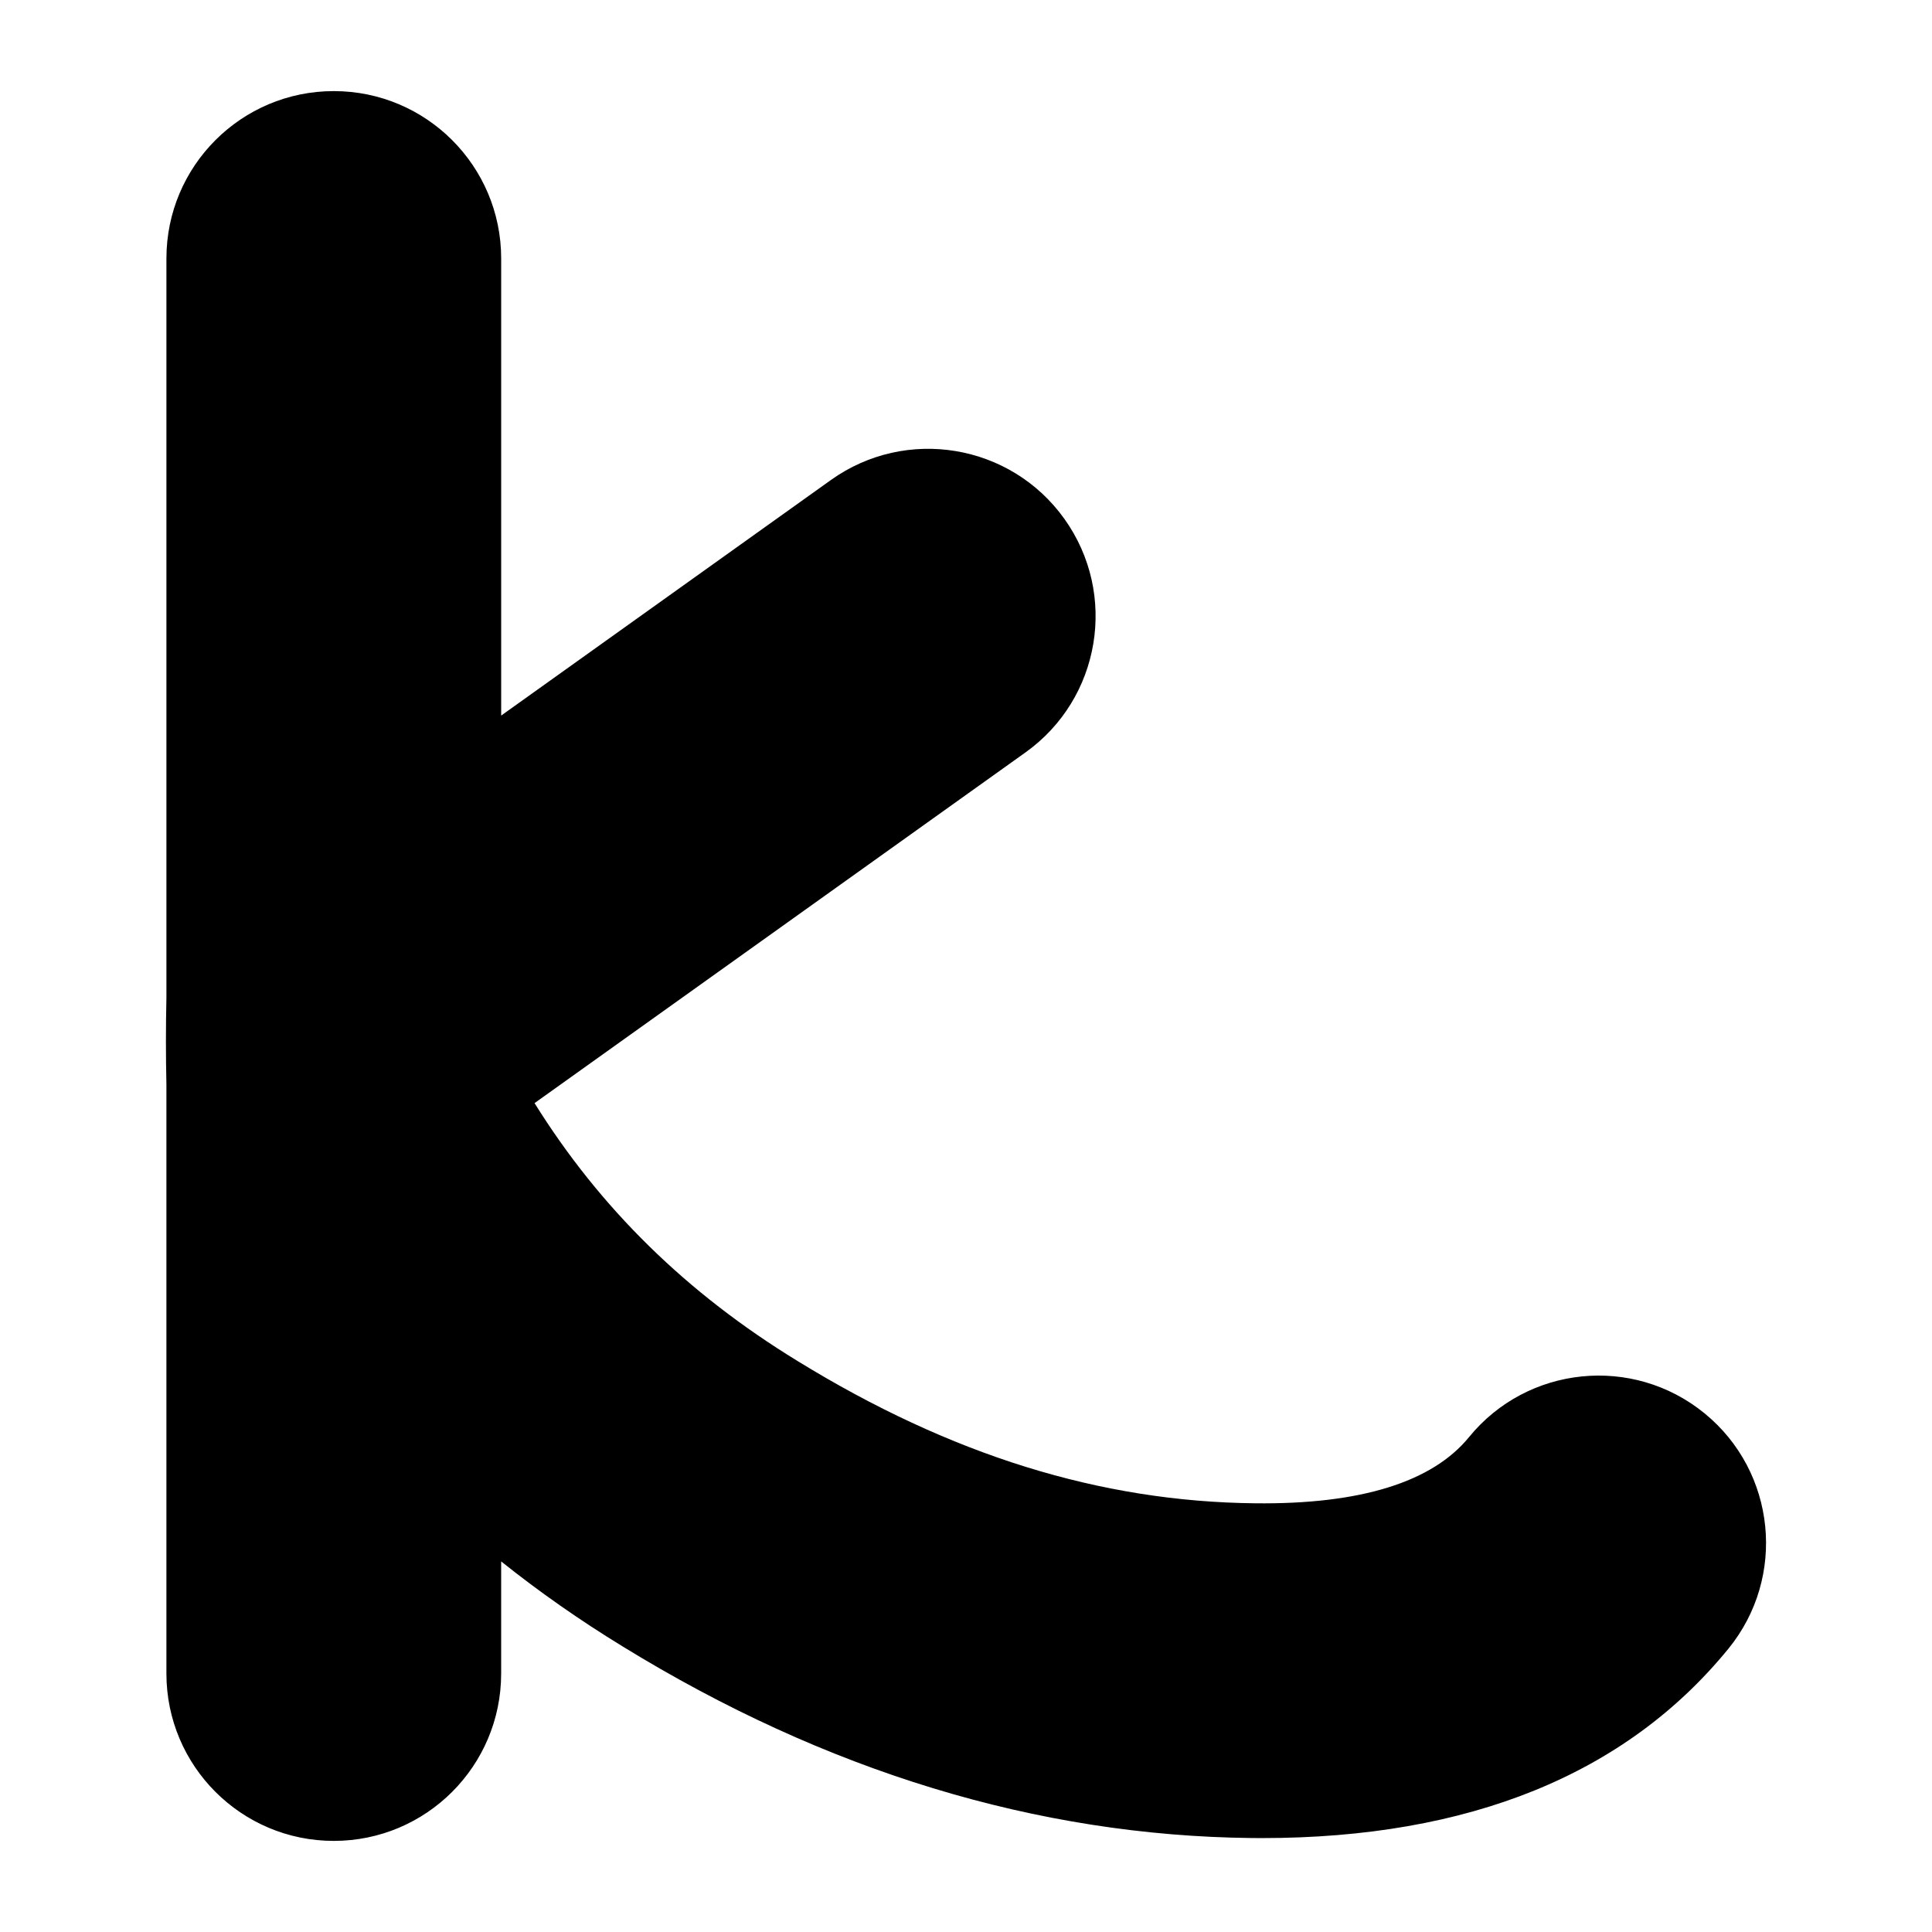
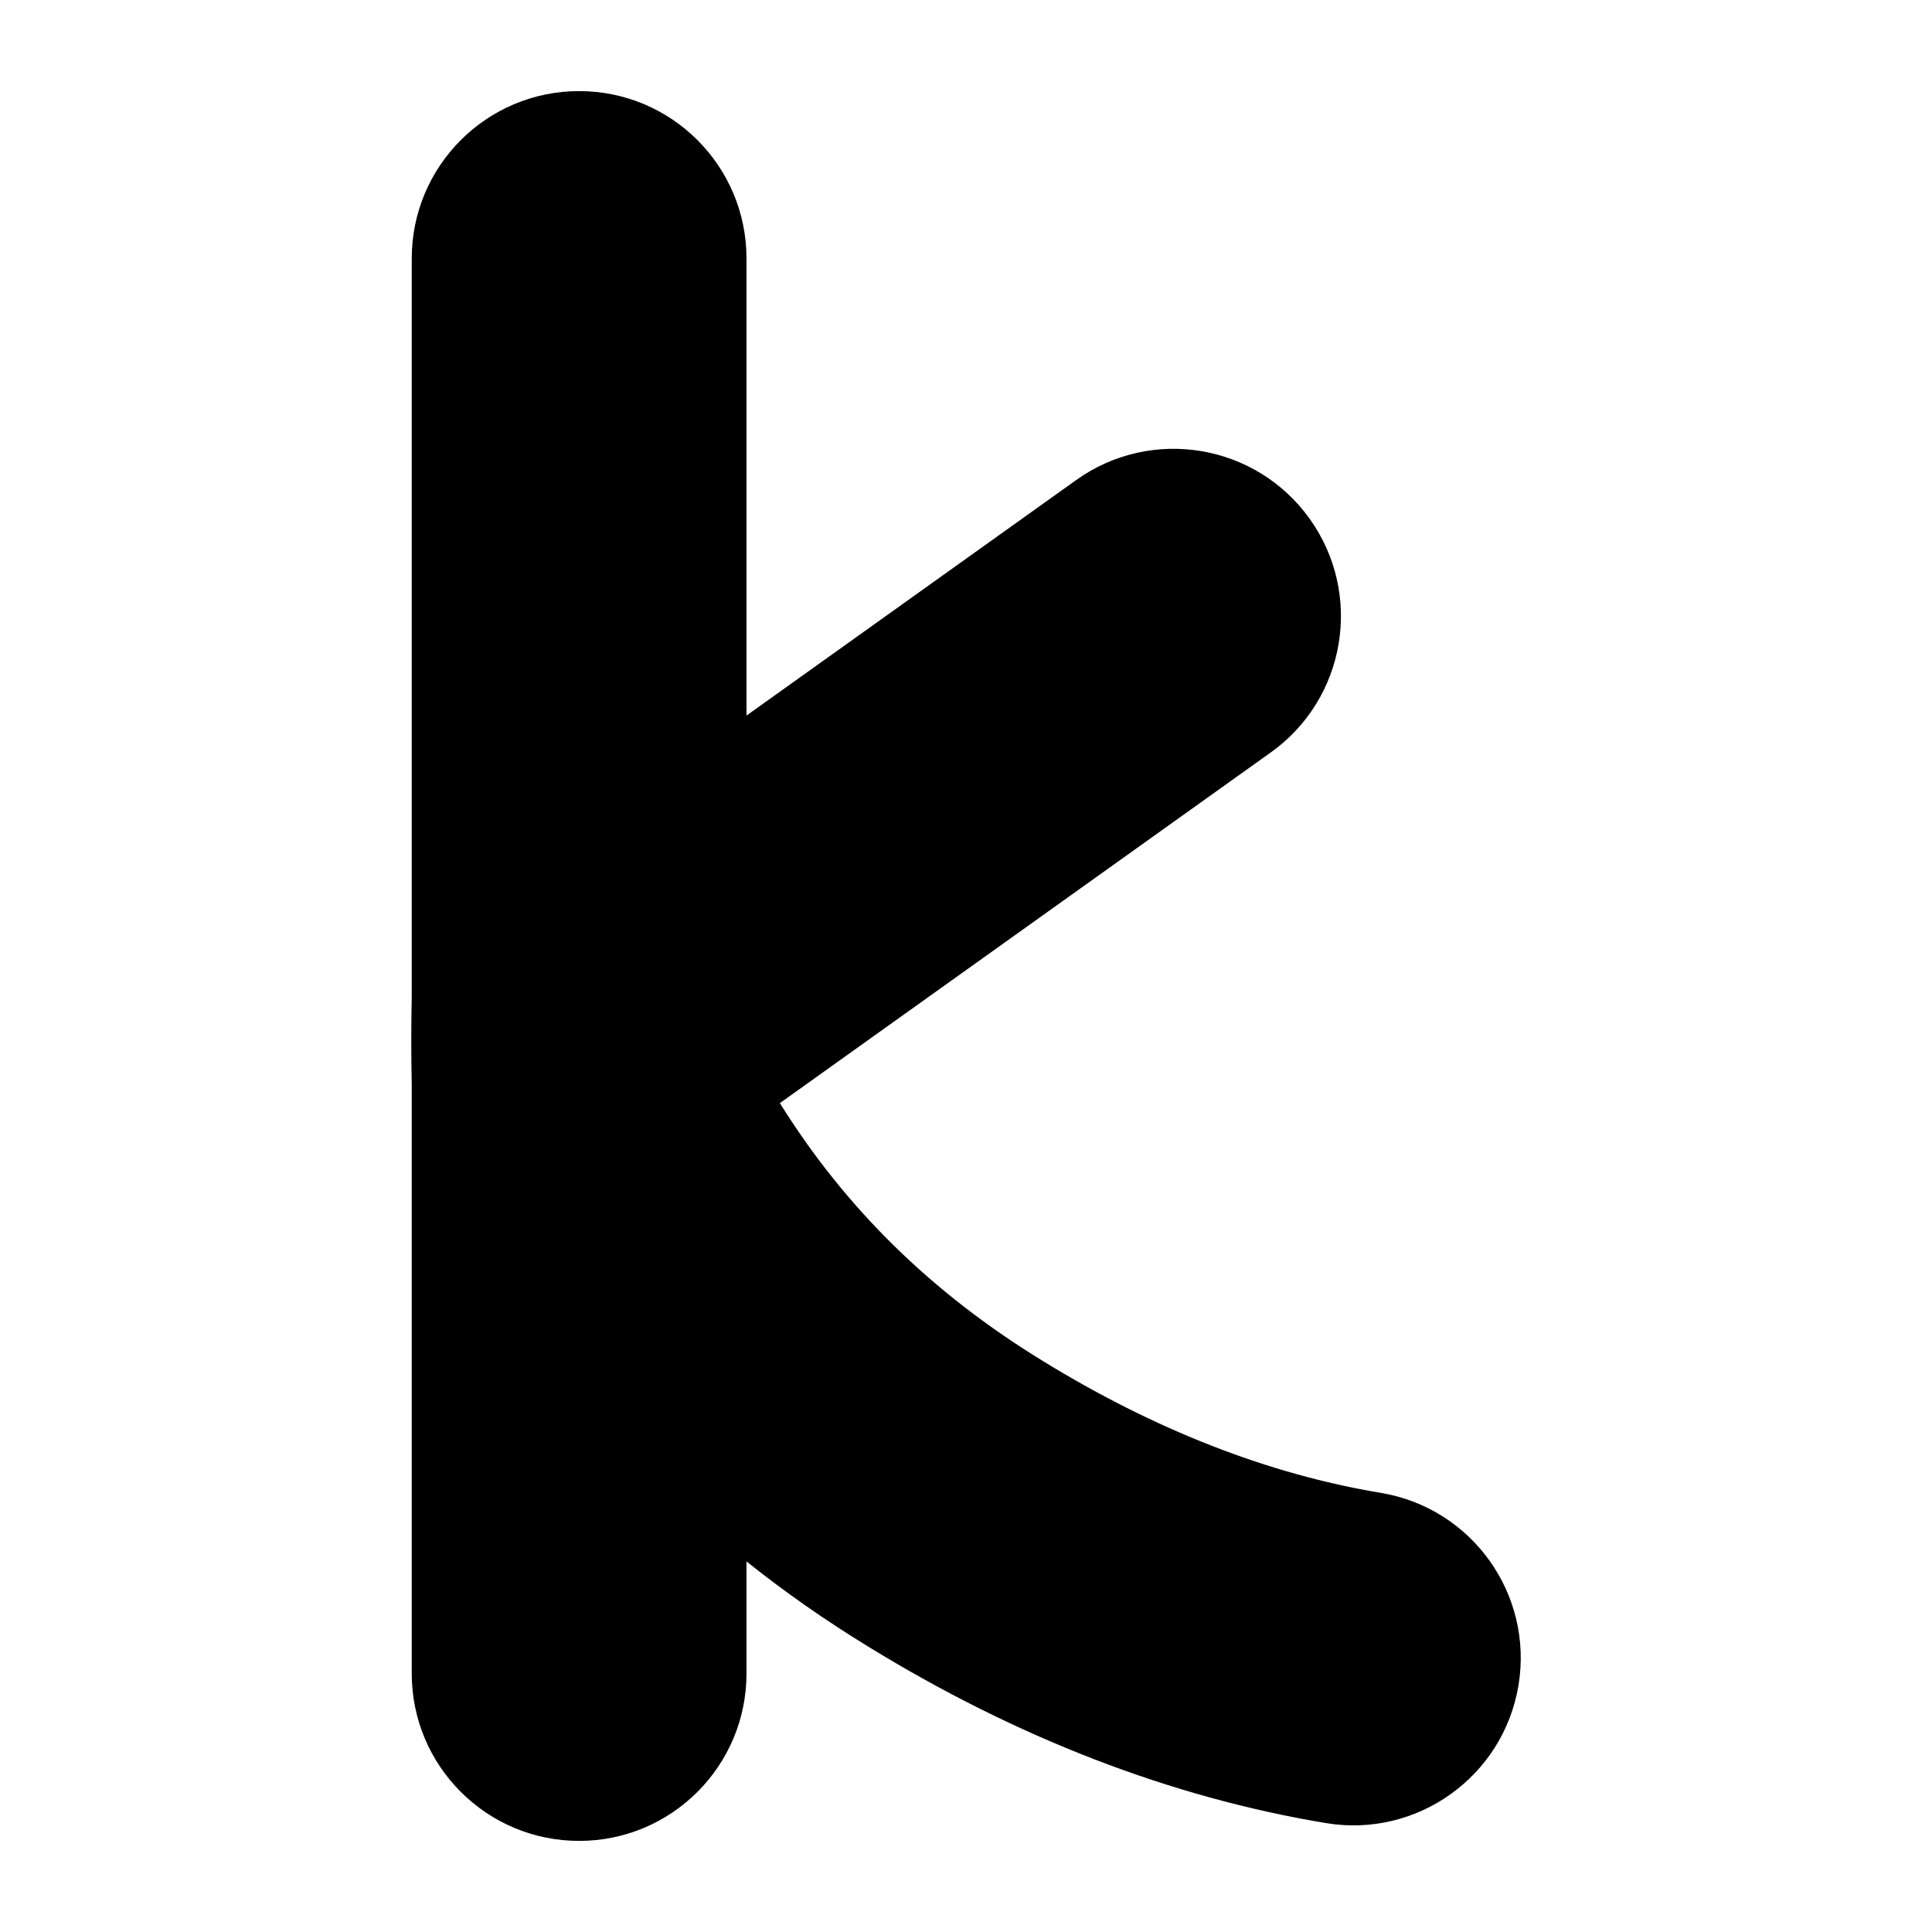
- <svg xmlns="http://www.w3.org/2000/svg" version="1.0" id="Layer_1" x="0px" y="0px" width="202px" height="202px" viewBox="0 0 202 202" enable-background="new 0 0 202 202" xml:space="preserve">
+ <svg xmlns="http://www.w3.org/2000/svg" version="1.1" id="Layer_1" x="0px" y="0px" width="202px" height="202px" viewBox="0 0 202 202" enable-background="new 0 0 202 202" xml:space="preserve">
  <g>
-     <path d="M34.899,192.475c-9.665,0-17.5-7.835-17.5-17.5v-61.6c-0.032-1.479-0.049-2.96-0.05-4.438c0-1.575,0.018-3.124,0.051-4.654   V27.025c0-9.665,7.835-17.5,17.5-17.5s17.5,7.835,17.5,17.5v47.791l34.477-24.63c7.865-5.617,18.795-3.797,24.412,4.067   c5.618,7.865,3.798,18.794-4.066,24.413L55.89,115.336c6.854,11.005,15.918,19.881,27.491,26.96   c16.025,9.851,31.667,14.712,47.851,14.881c11.025,0.125,18.524-2.218,22.358-6.917c6.109-7.487,17.134-8.606,24.623-2.494   c7.488,6.11,8.604,17.135,2.494,24.623c-10.719,13.135-27.125,19.792-48.769,19.792c-0.354,0-0.707-0.002-1.063-0.006   c-22.404-0.233-44.537-6.977-65.791-20.042c-4.466-2.731-8.697-5.693-12.686-8.879v11.721   C52.399,184.64,44.564,192.475,34.899,192.475z" />
+     <path d="M60.55,192.475c-9.665,0-17.5-7.835-17.5-17.5v-61.552c-0.033-1.5-0.05-2.999-0.05-4.497c0-1.564,0.017-3.113,0.05-4.646   V27.025c0-9.665,7.835-17.5,17.5-17.5s17.5,7.835,17.5,17.5v47.791l34.478-24.63c7.864-5.618,18.793-3.798,24.412,4.067   c5.618,7.864,3.798,18.794-4.066,24.412L81.54,115.336c6.854,11.005,15.919,19.881,27.491,26.96   c11.721,7.206,23.599,11.839,35.339,13.791c9.534,1.585,15.979,10.6,14.393,20.133c-1.586,9.534-10.605,15.98-20.133,14.393   c-16.224-2.697-32.338-8.915-47.896-18.479c-4.466-2.732-8.696-5.693-12.685-8.879v11.721   C78.05,184.64,70.215,192.475,60.55,192.475z" />
  </g>
</svg>
